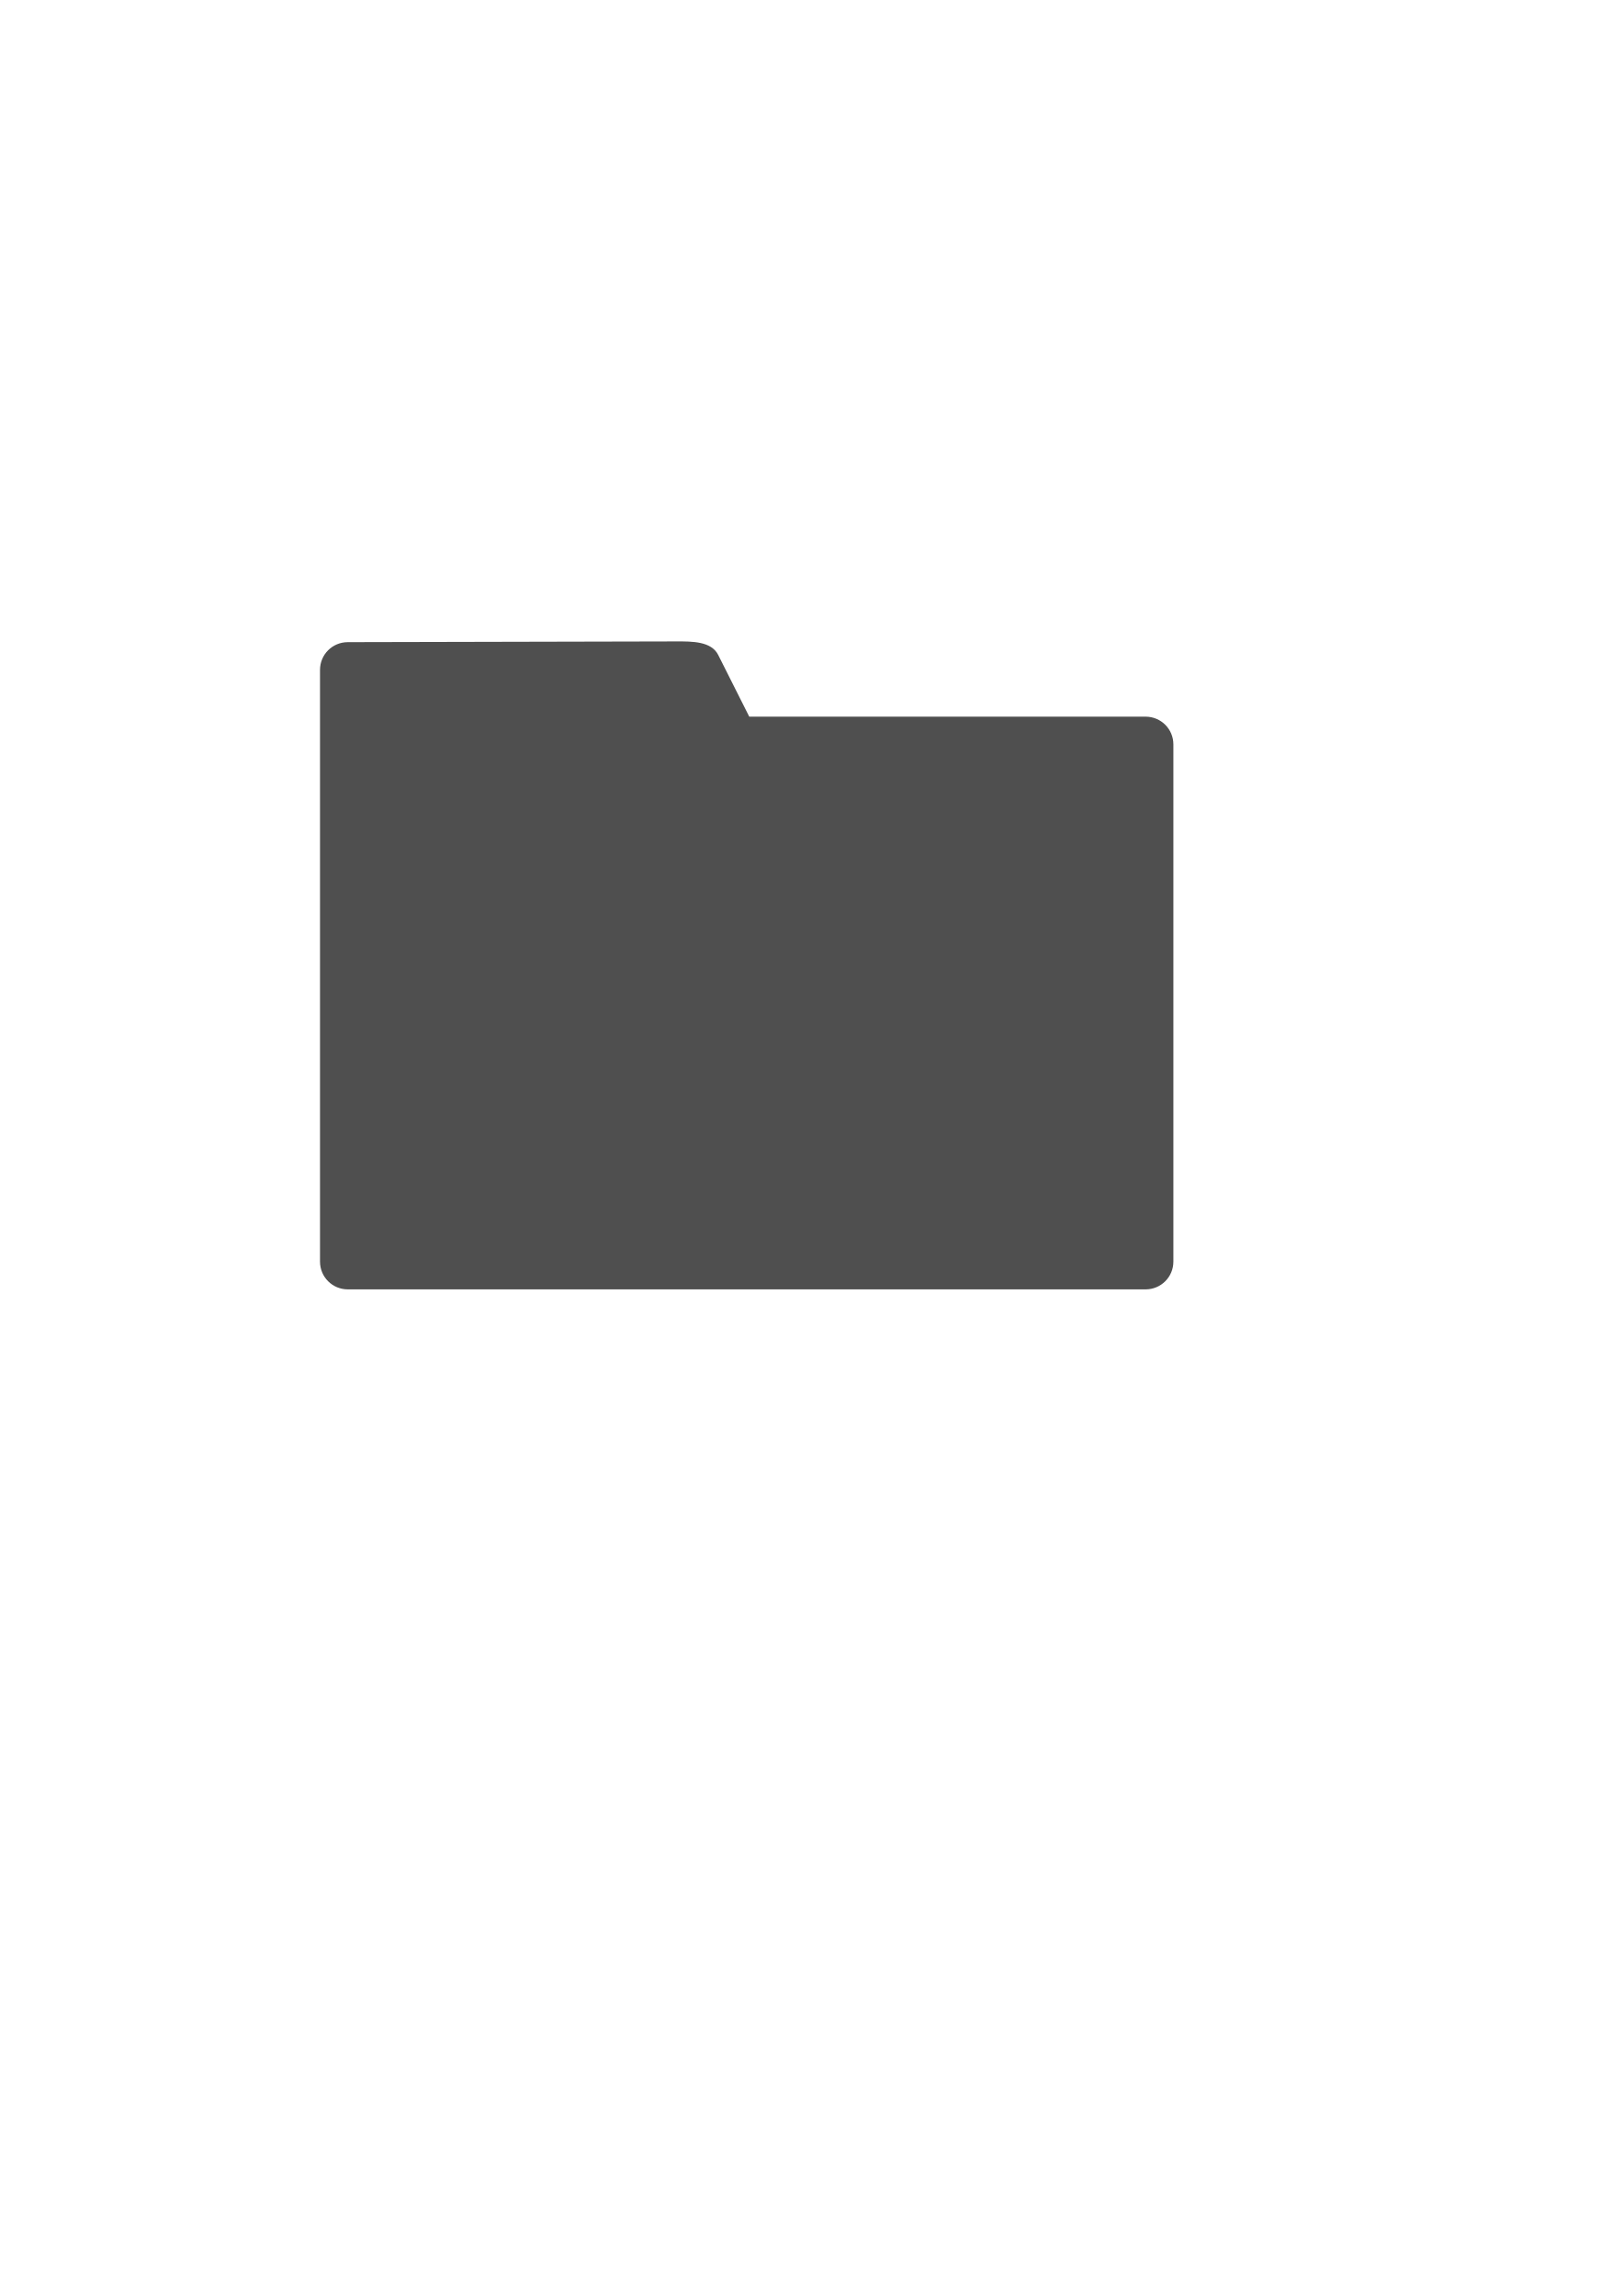
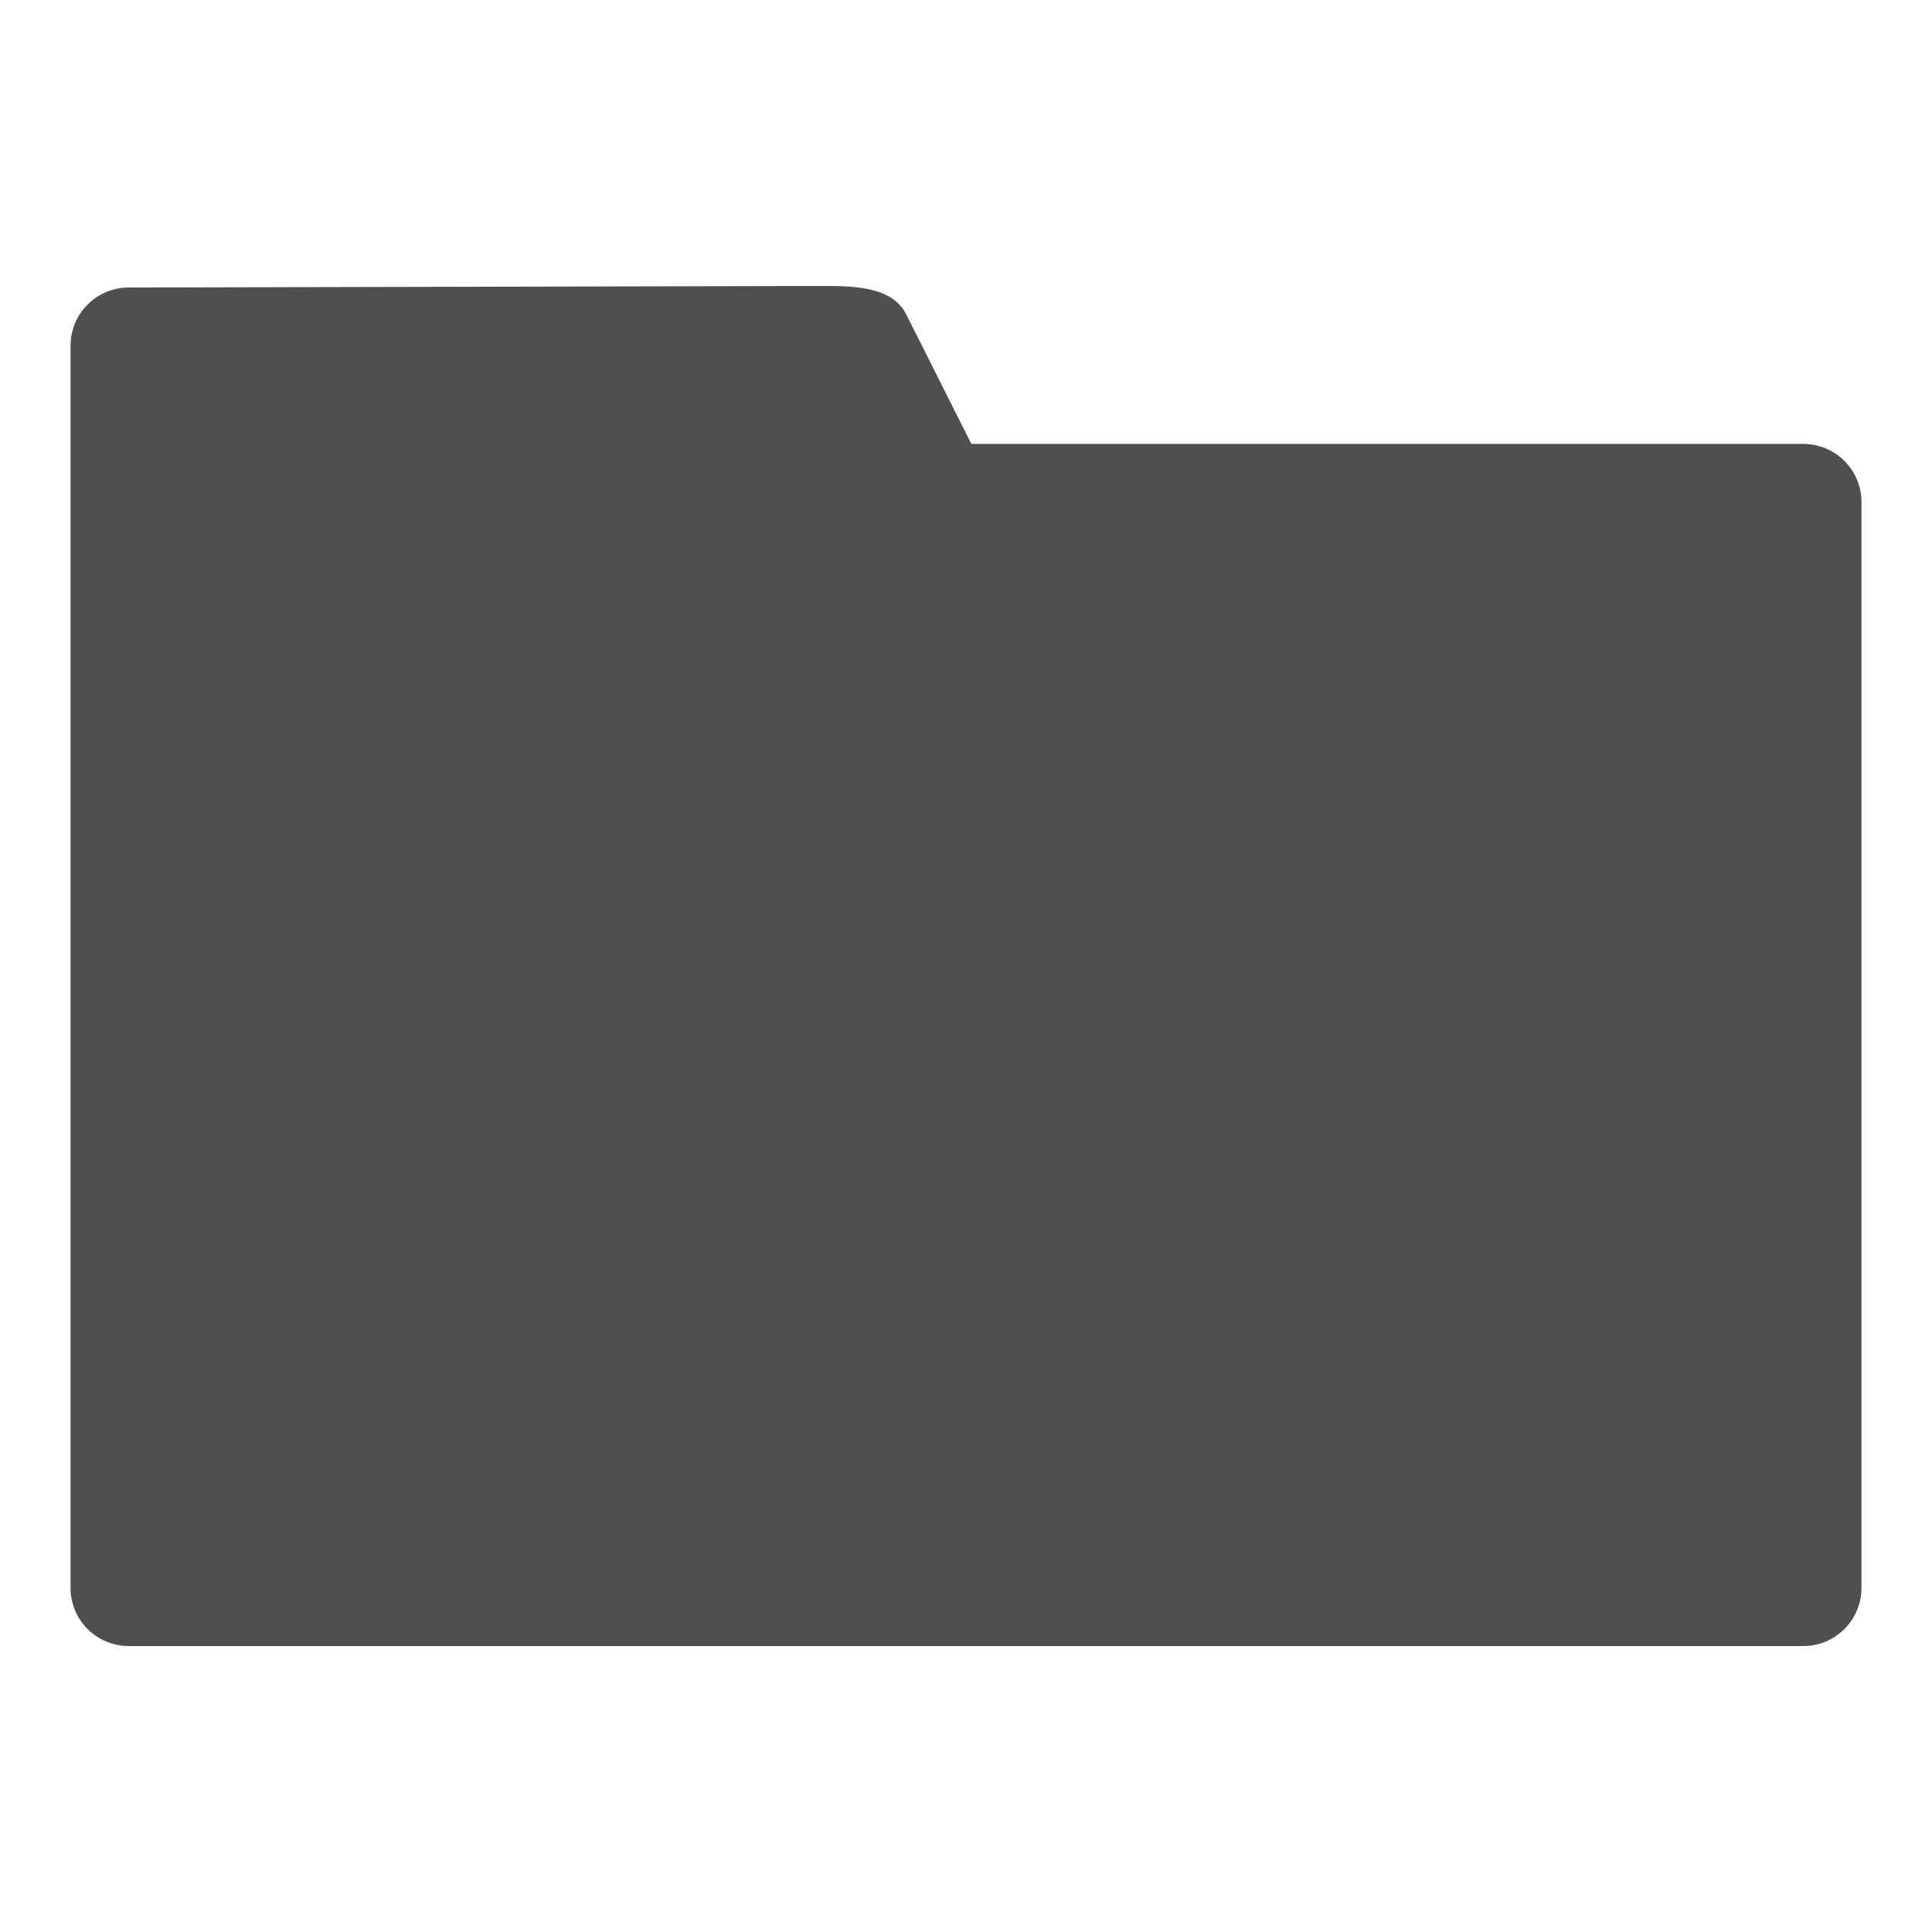
- <svg xmlns="http://www.w3.org/2000/svg" width="210mm" height="297mm" viewBox="0 0 210 297" version="1.1" id="svg8">
+ <svg xmlns="http://www.w3.org/2000/svg" width="450" height="450" viewBox="0 0 119.062 119.062" version="1.1" id="svg8">
  <defs id="defs2" />
-   <g id="layer1">
-     <path style="opacity:1;fill:#4f4f4f;fill-opacity:1;stroke:none;stroke-width:1.999;stroke-linecap:butt;stroke-linejoin:miter;stroke-miterlimit:4;stroke-dasharray:none;stroke-dashoffset:0;stroke-opacity:0.341" d="m 170,313.949 c -7.519,0.017 -13.572,6.052 -13.572,13.57 v 36.428 9.287 243.57 c 0,7.519 6.054,13.572 13.572,13.572 h 390 c 7.519,0 13.572,-6.054 13.572,-13.572 V 363.947 c 0,-7.519 -6.054,-13.563 -13.572,-13.57 H 366.251 L 351.072,320.198 c -3.378,-6.717 -12.839,-6.623 -20.358,-6.606 z" transform="scale(0.2645833)" id="rect4485" />
+   <g id="layer1" transform="translate(0,-177.9375)">
+     <path style="opacity:1;fill:#4f4f4f;fill-opacity:1;stroke:none;stroke-width:0.529;stroke-linecap:butt;stroke-linejoin:miter;stroke-miterlimit:4;stroke-dasharray:none;stroke-dashoffset:0;stroke-opacity:0.341" d="m 7.937,195.656 c -1.989,0.004 -3.591,1.601 -3.591,3.59 v 9.638 2.457 64.445 c 0,1.989 1.602,3.591 3.591,3.591 H 111.125 c 1.989,0 3.591,-1.602 3.591,-3.591 v -66.902 c 0,-1.989 -1.602,-3.589 -3.591,-3.59 H 59.862 l -4.016,-7.985 c -0.894,-1.777 -3.397,-1.752 -5.386,-1.748 z" id="rect4485" />
  </g>
</svg>
